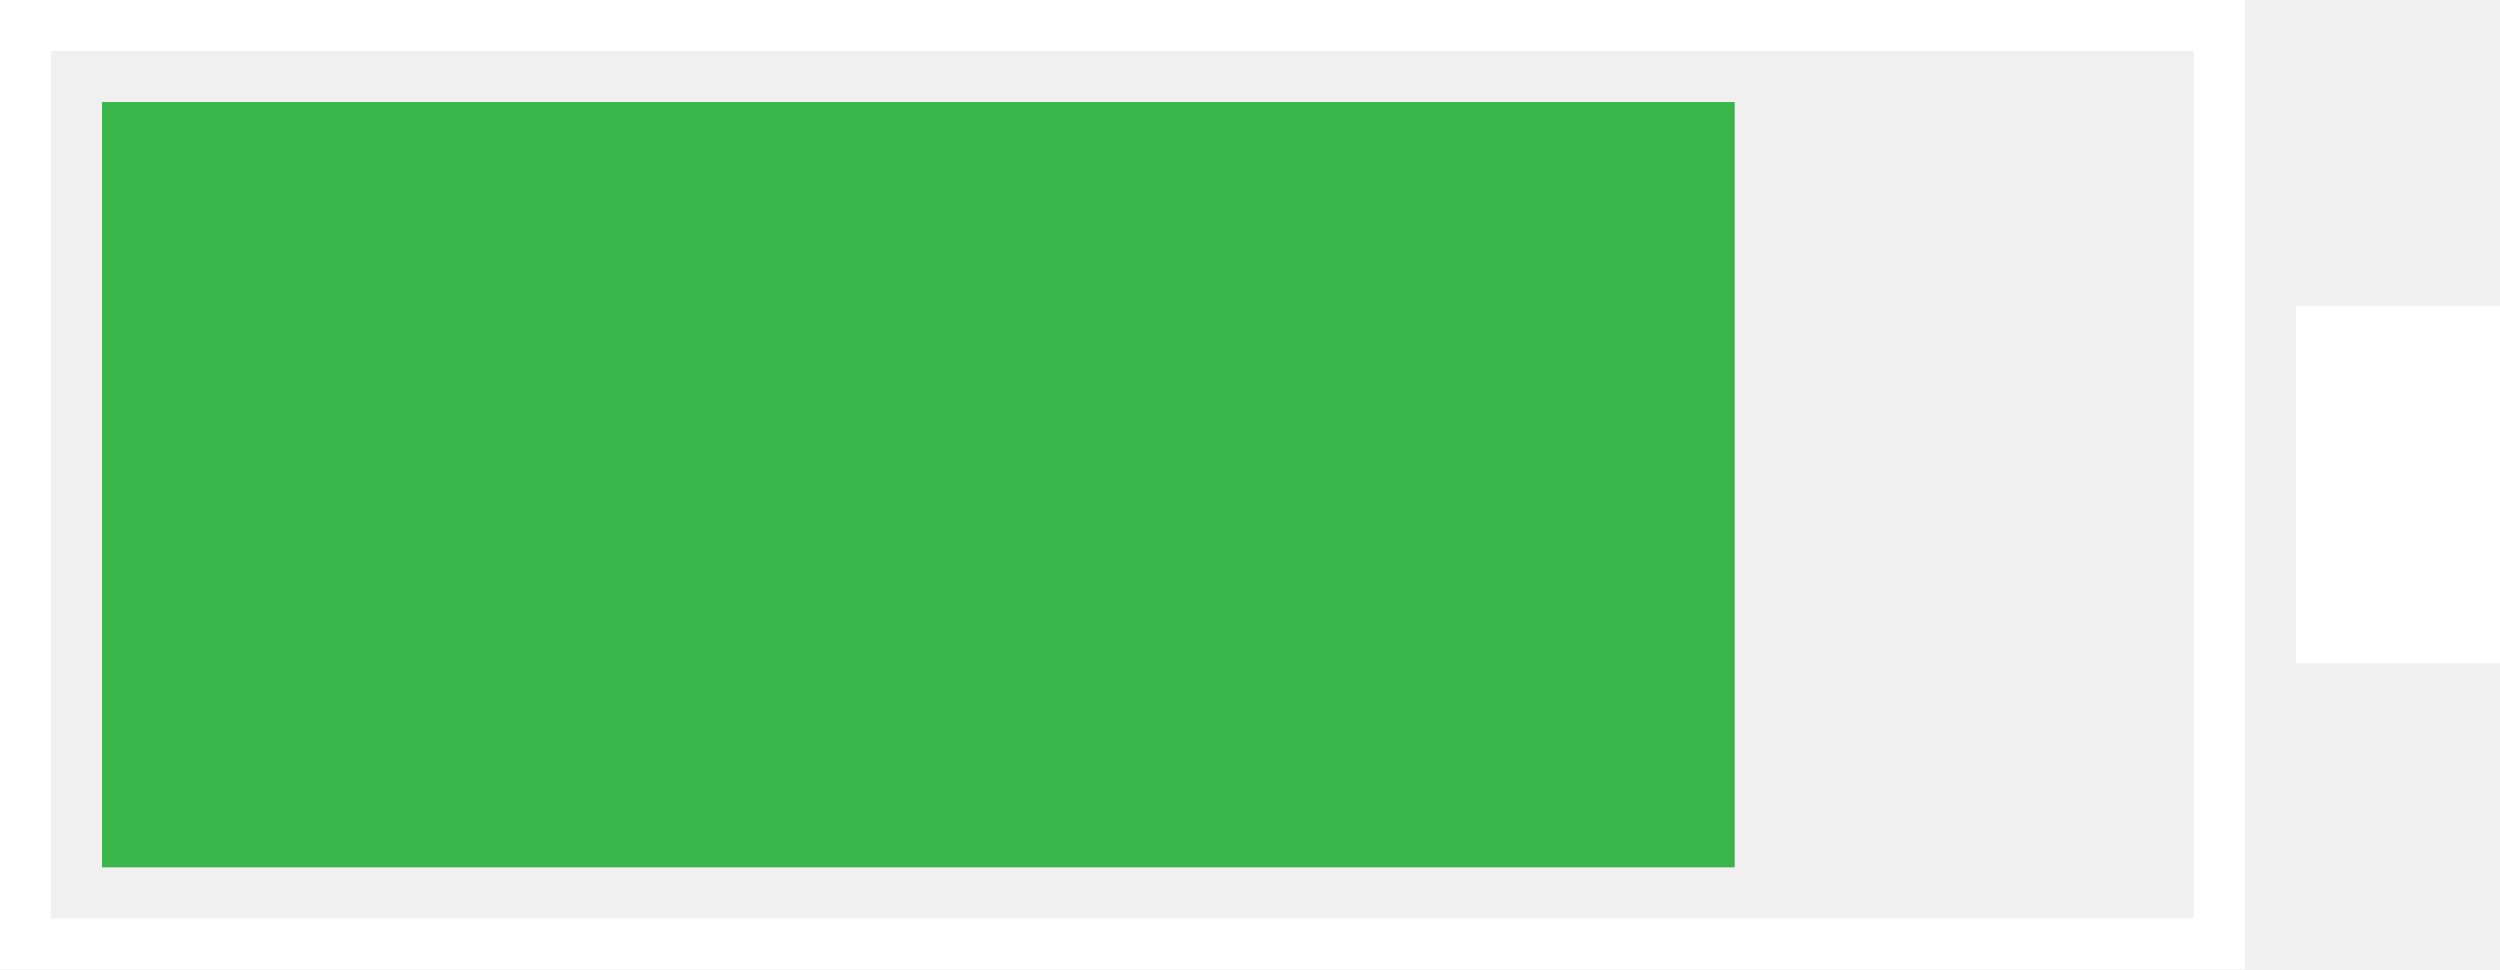
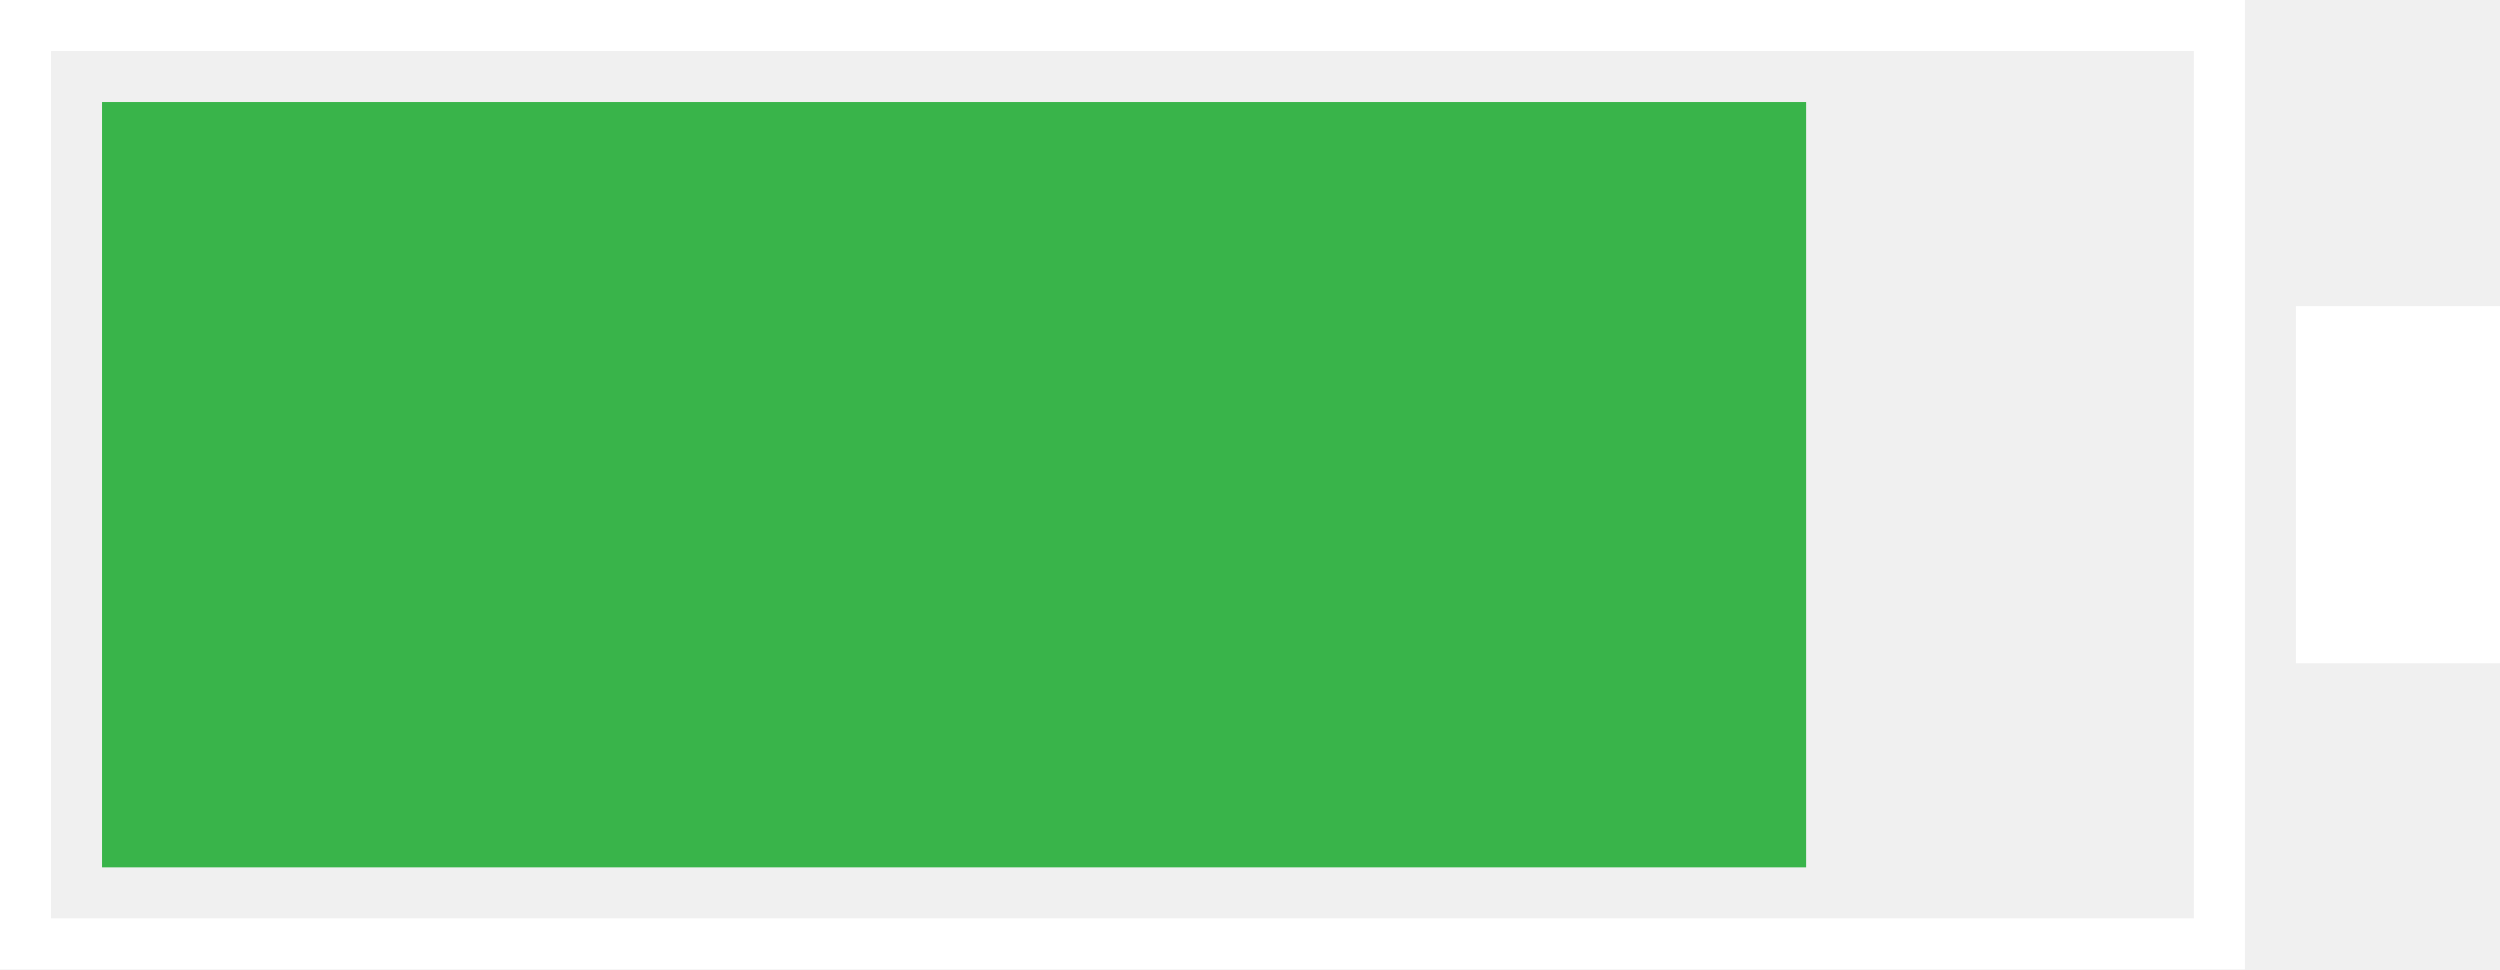
- <svg xmlns="http://www.w3.org/2000/svg" id="Layer_1" data-name="Layer 1" viewBox="0 0 49 19">
+ <svg xmlns="http://www.w3.org/2000/svg" id="Layer_1" viewBox="0 0 49 19">
  <defs>
-     <style>.cls-1,.cls-2{fill:#fff;}.cls-2{fill-rule:evenodd;}.cls-3{fill:#39b54a;}</style>
+     <style>.cls-1,.cls-2{fill:#fff;}.cls-3{fill:#39b44a;}.cls-2{fill-rule:evenodd;}</style>
  </defs>
-   <g id="Battery_Icon" data-name="Battery Icon">
-     <path class="cls-1" d="M43,1V18H1V1H43m1-1H0V19H44V0Z" />
+   <g id="Battery_Icon">
+     <path class="cls-1" d="M43,1V18H1V1H43m1-1H0V19H44V0h0Z" />
  </g>
-   <g id="Battery_Icon-2" data-name="Battery Icon">
-     <path class="cls-2" d="M49,13H45V6h4Z" />
+   <g id="Battery_Icon-2">
+     <path class="cls-2" d="M49,13h-4V6h4v7Z" />
  </g>
-   <rect class="cls-3" x="2" y="2" width="32" height="15" />
+   <rect class="cls-3" x="2" y="2" width="33.4" height="15" />
</svg>
